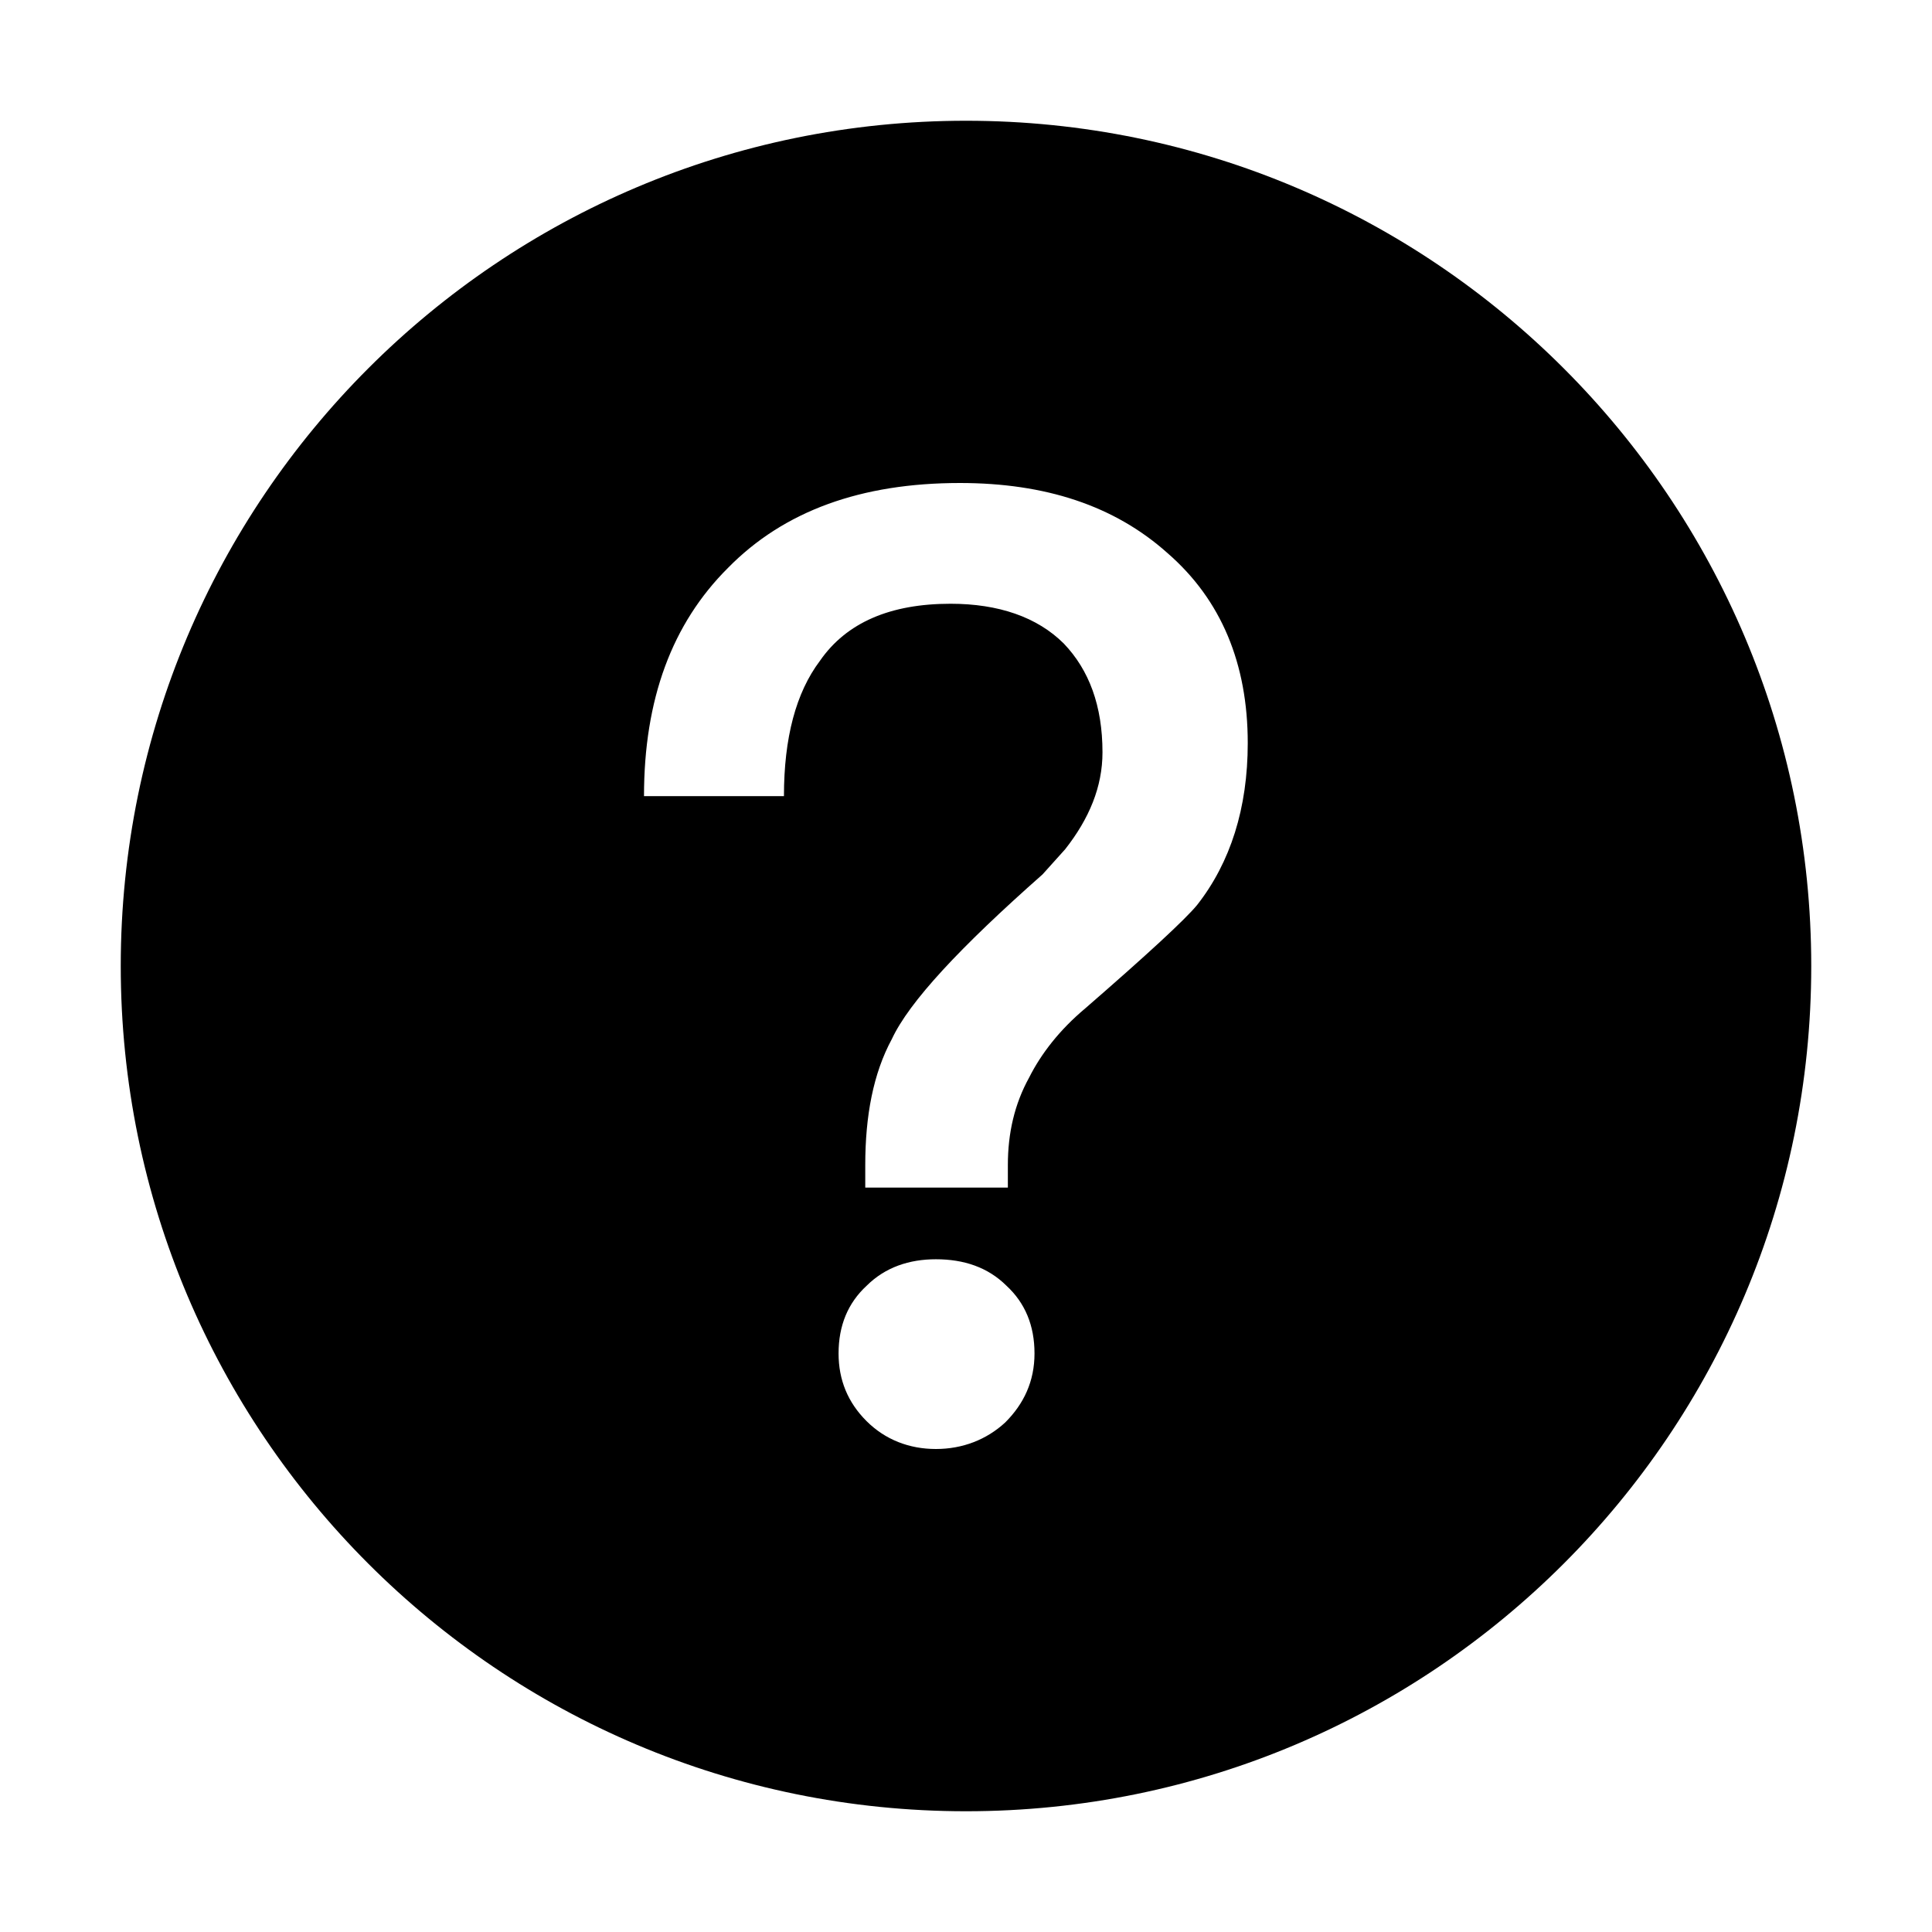
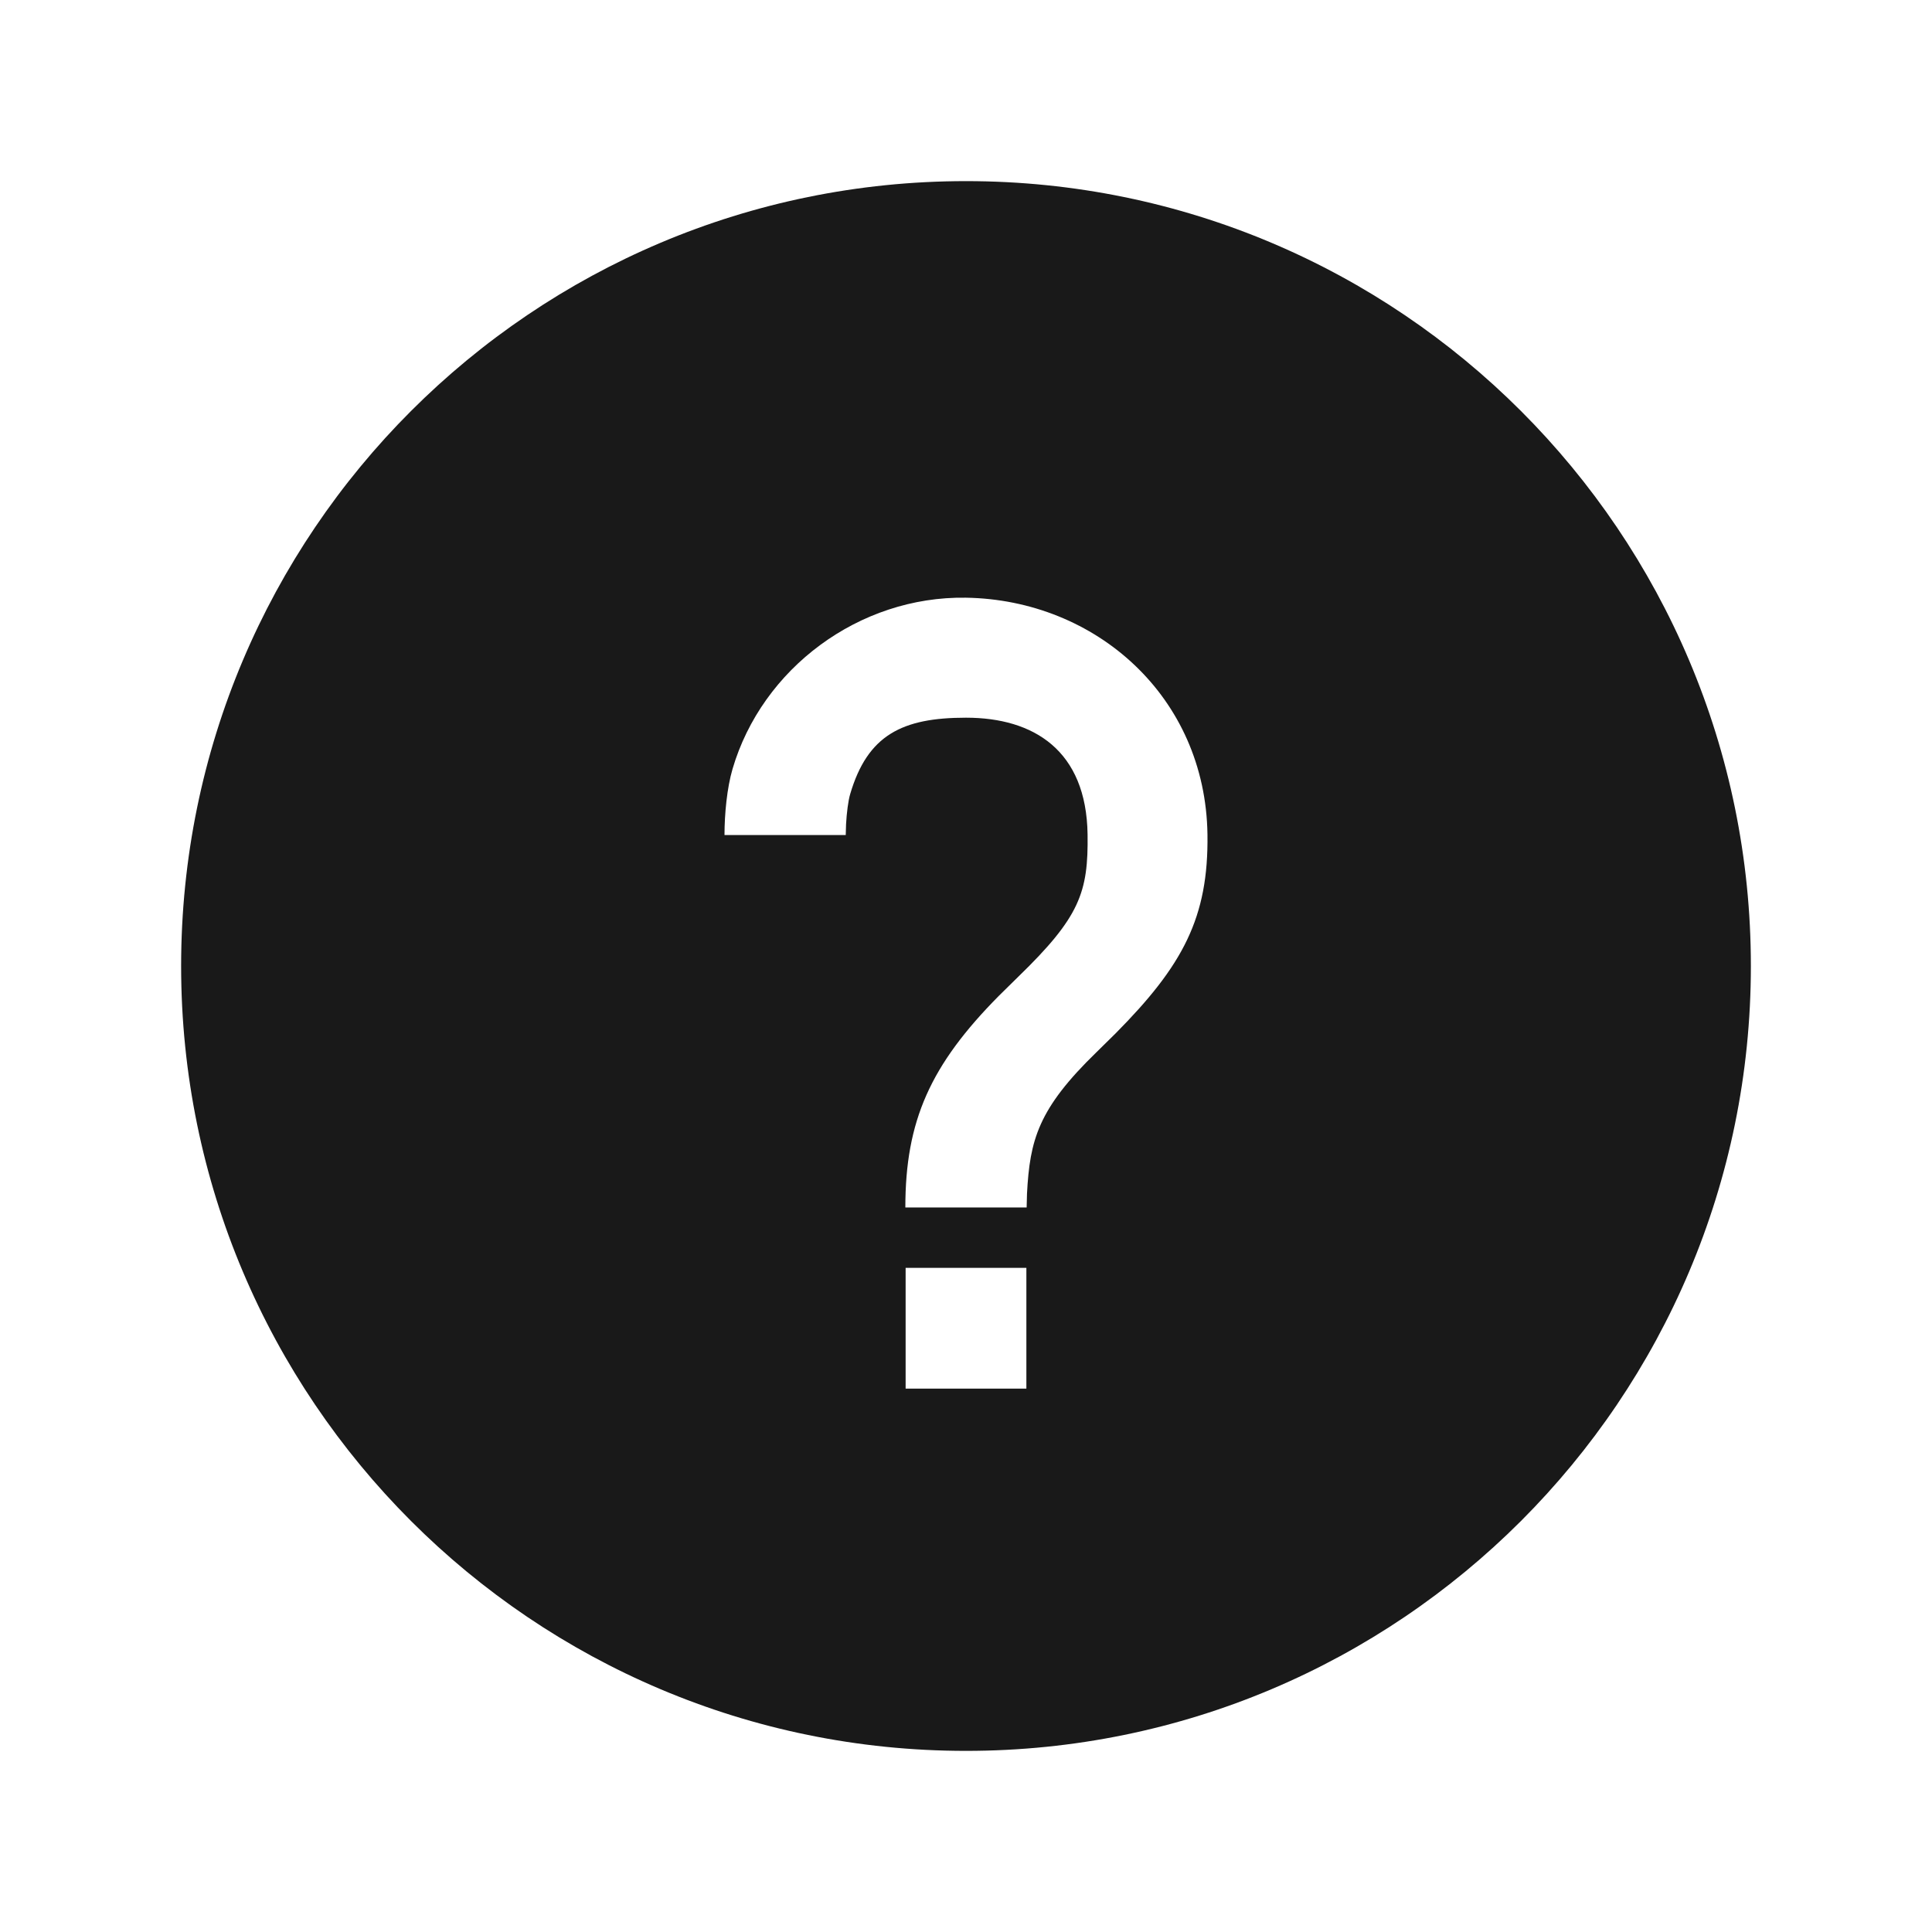
- <svg xmlns="http://www.w3.org/2000/svg" viewBox="0 0 48 48" version="1.1">
-   <path fill-rule="evenodd" d="M24,3 C35.598,3 45,12.402 45,24 C45,35.598 35.598,45 24,45 C12.402,45 3,35.598 3,24 C3,12.402 12.402,3 24,3 Z M23.252,31.286 C22.589,31.286 21.993,31.484 21.53,31.945 C21.066,32.374 20.834,32.934 20.834,33.626 C20.834,34.286 21.066,34.846 21.53,35.308 C21.993,35.769 22.589,36 23.252,36 C23.914,36 24.51,35.769 24.974,35.341 C25.437,34.879 25.702,34.319 25.702,33.626 C25.702,32.934 25.47,32.374 25.007,31.945 C24.543,31.484 23.947,31.286 23.252,31.286 Z M23.848,12 C21.397,12 19.477,12.692 18.086,14.11 C16.695,15.495 16,17.374 16,19.78 L19.477,19.78 C19.477,18.33 19.775,17.209 20.371,16.418 C21.033,15.462 22.126,15 23.616,15 C24.808,15 25.768,15.33 26.43,15.989 C27.06,16.648 27.391,17.538 27.391,18.692 C27.391,19.549 27.06,20.341 26.464,21.099 L25.901,21.725 C23.848,23.538 22.589,24.89 22.159,25.813 C21.695,26.67 21.497,27.725 21.497,28.945 L21.497,29.505 L25.04,29.505 L25.04,28.945 C25.04,28.154 25.205,27.429 25.57,26.769 C25.868,26.176 26.331,25.582 26.96,25.055 C28.517,23.703 29.444,22.846 29.742,22.484 C30.57,21.429 31,20.077 31,18.462 C31,16.484 30.338,14.901 29.013,13.747 C27.689,12.56 25.967,12 23.848,12 Z" />
+ <svg xmlns="http://www.w3.org/2000/svg" viewBox="0 0 1024 1024" version="1.1">
+   <path fill-opacity=".9" fill-rule="evenodd" d="M512 96C741.75 96 928 282.25 928 512 928 741.75 741.75 928 512 928 282.25 928 96 741.75 96 512 96 282.25 282.25 96 512 96ZM544 672L480 672 480 736 544 736 544 672ZM511.949 316.794C455.376 315.904 403.898 354.228 388.247 407.617 385.33 417.567 384 431.387 384 442.587L384 442.587 448.259 442.587 448.428 436.889C448.759 430.92 449.55 424.504 450.585 420.974 459.796 389.552 478.19 380.391 512 380.391 547.853 380.391 575.807 397.676 576.438 442.252 576.872 472.981 572.343 486.033 539.697 517.692L539.697 517.692 529.436 527.794C493.105 564.483 479.849 594.005 479.849 640L479.849 640 544.145 639.974 544.333 632.617C545.857 604.239 550.128 587.777 581.232 557.614L581.232 557.614 591.322 547.683C626.863 511.806 640.604 486.418 639.98 442.252 638.949 369.303 580.866 317.878 511.949 316.794Z" />
</svg>
